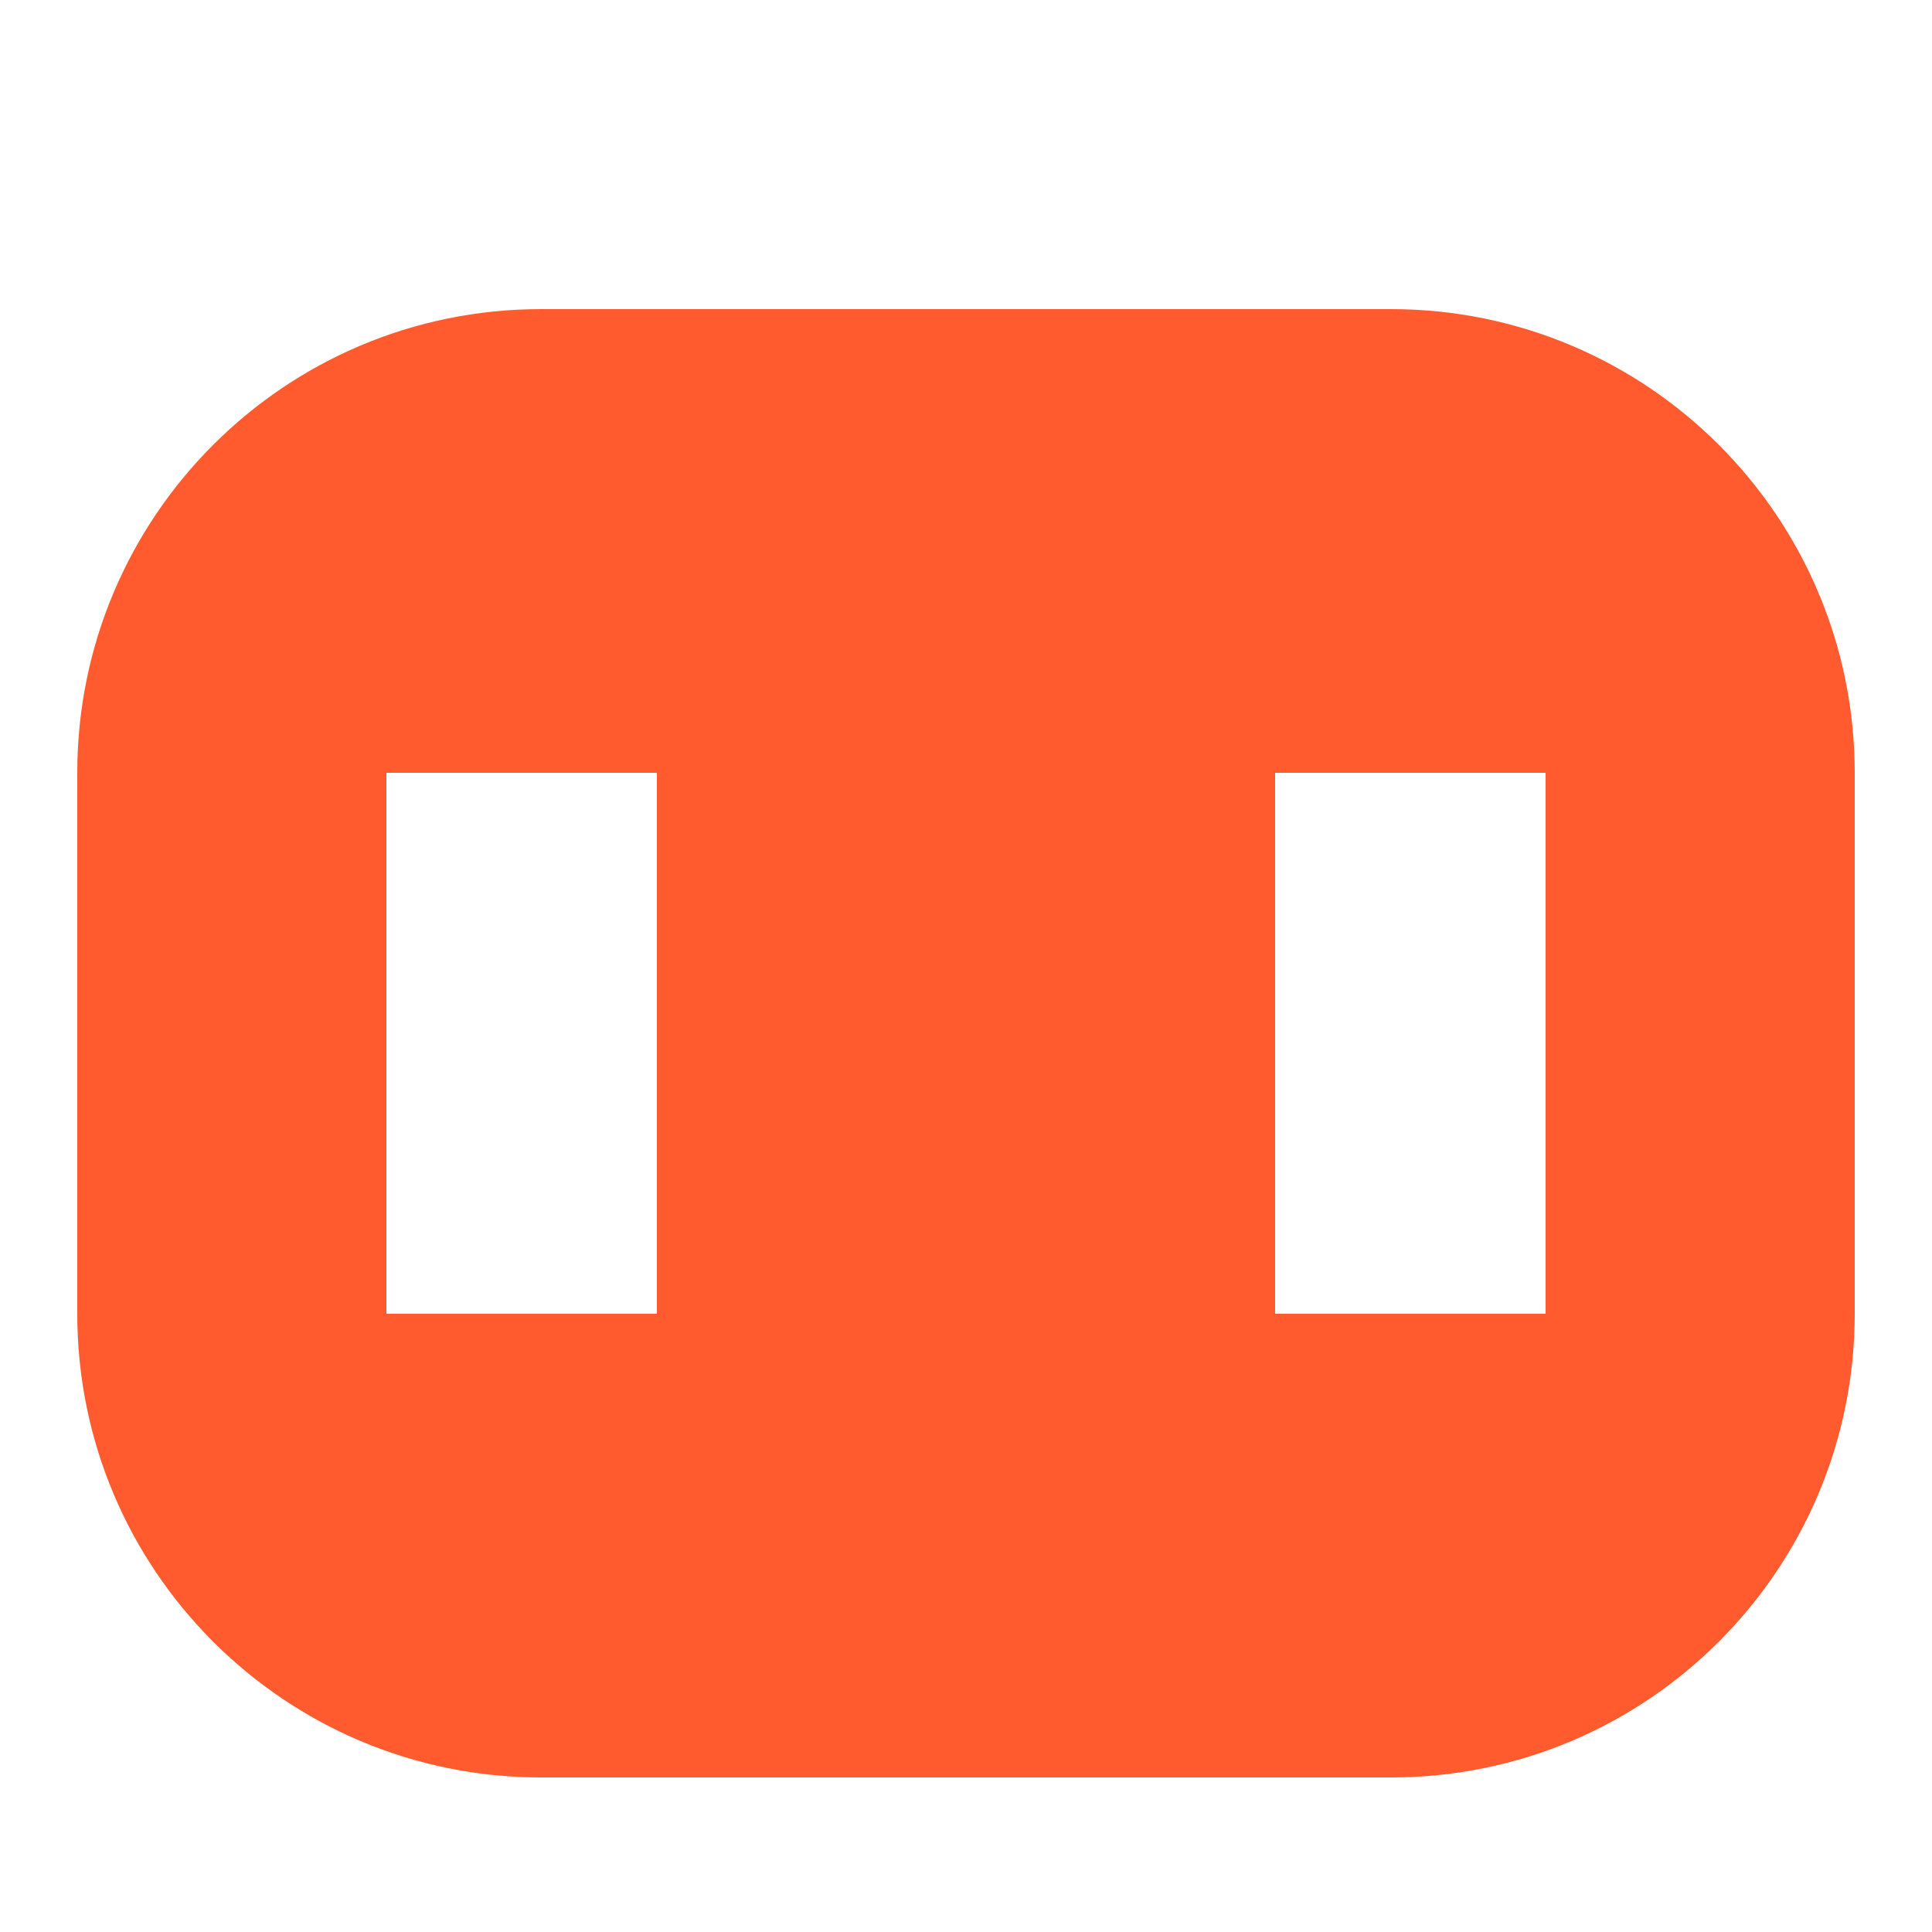
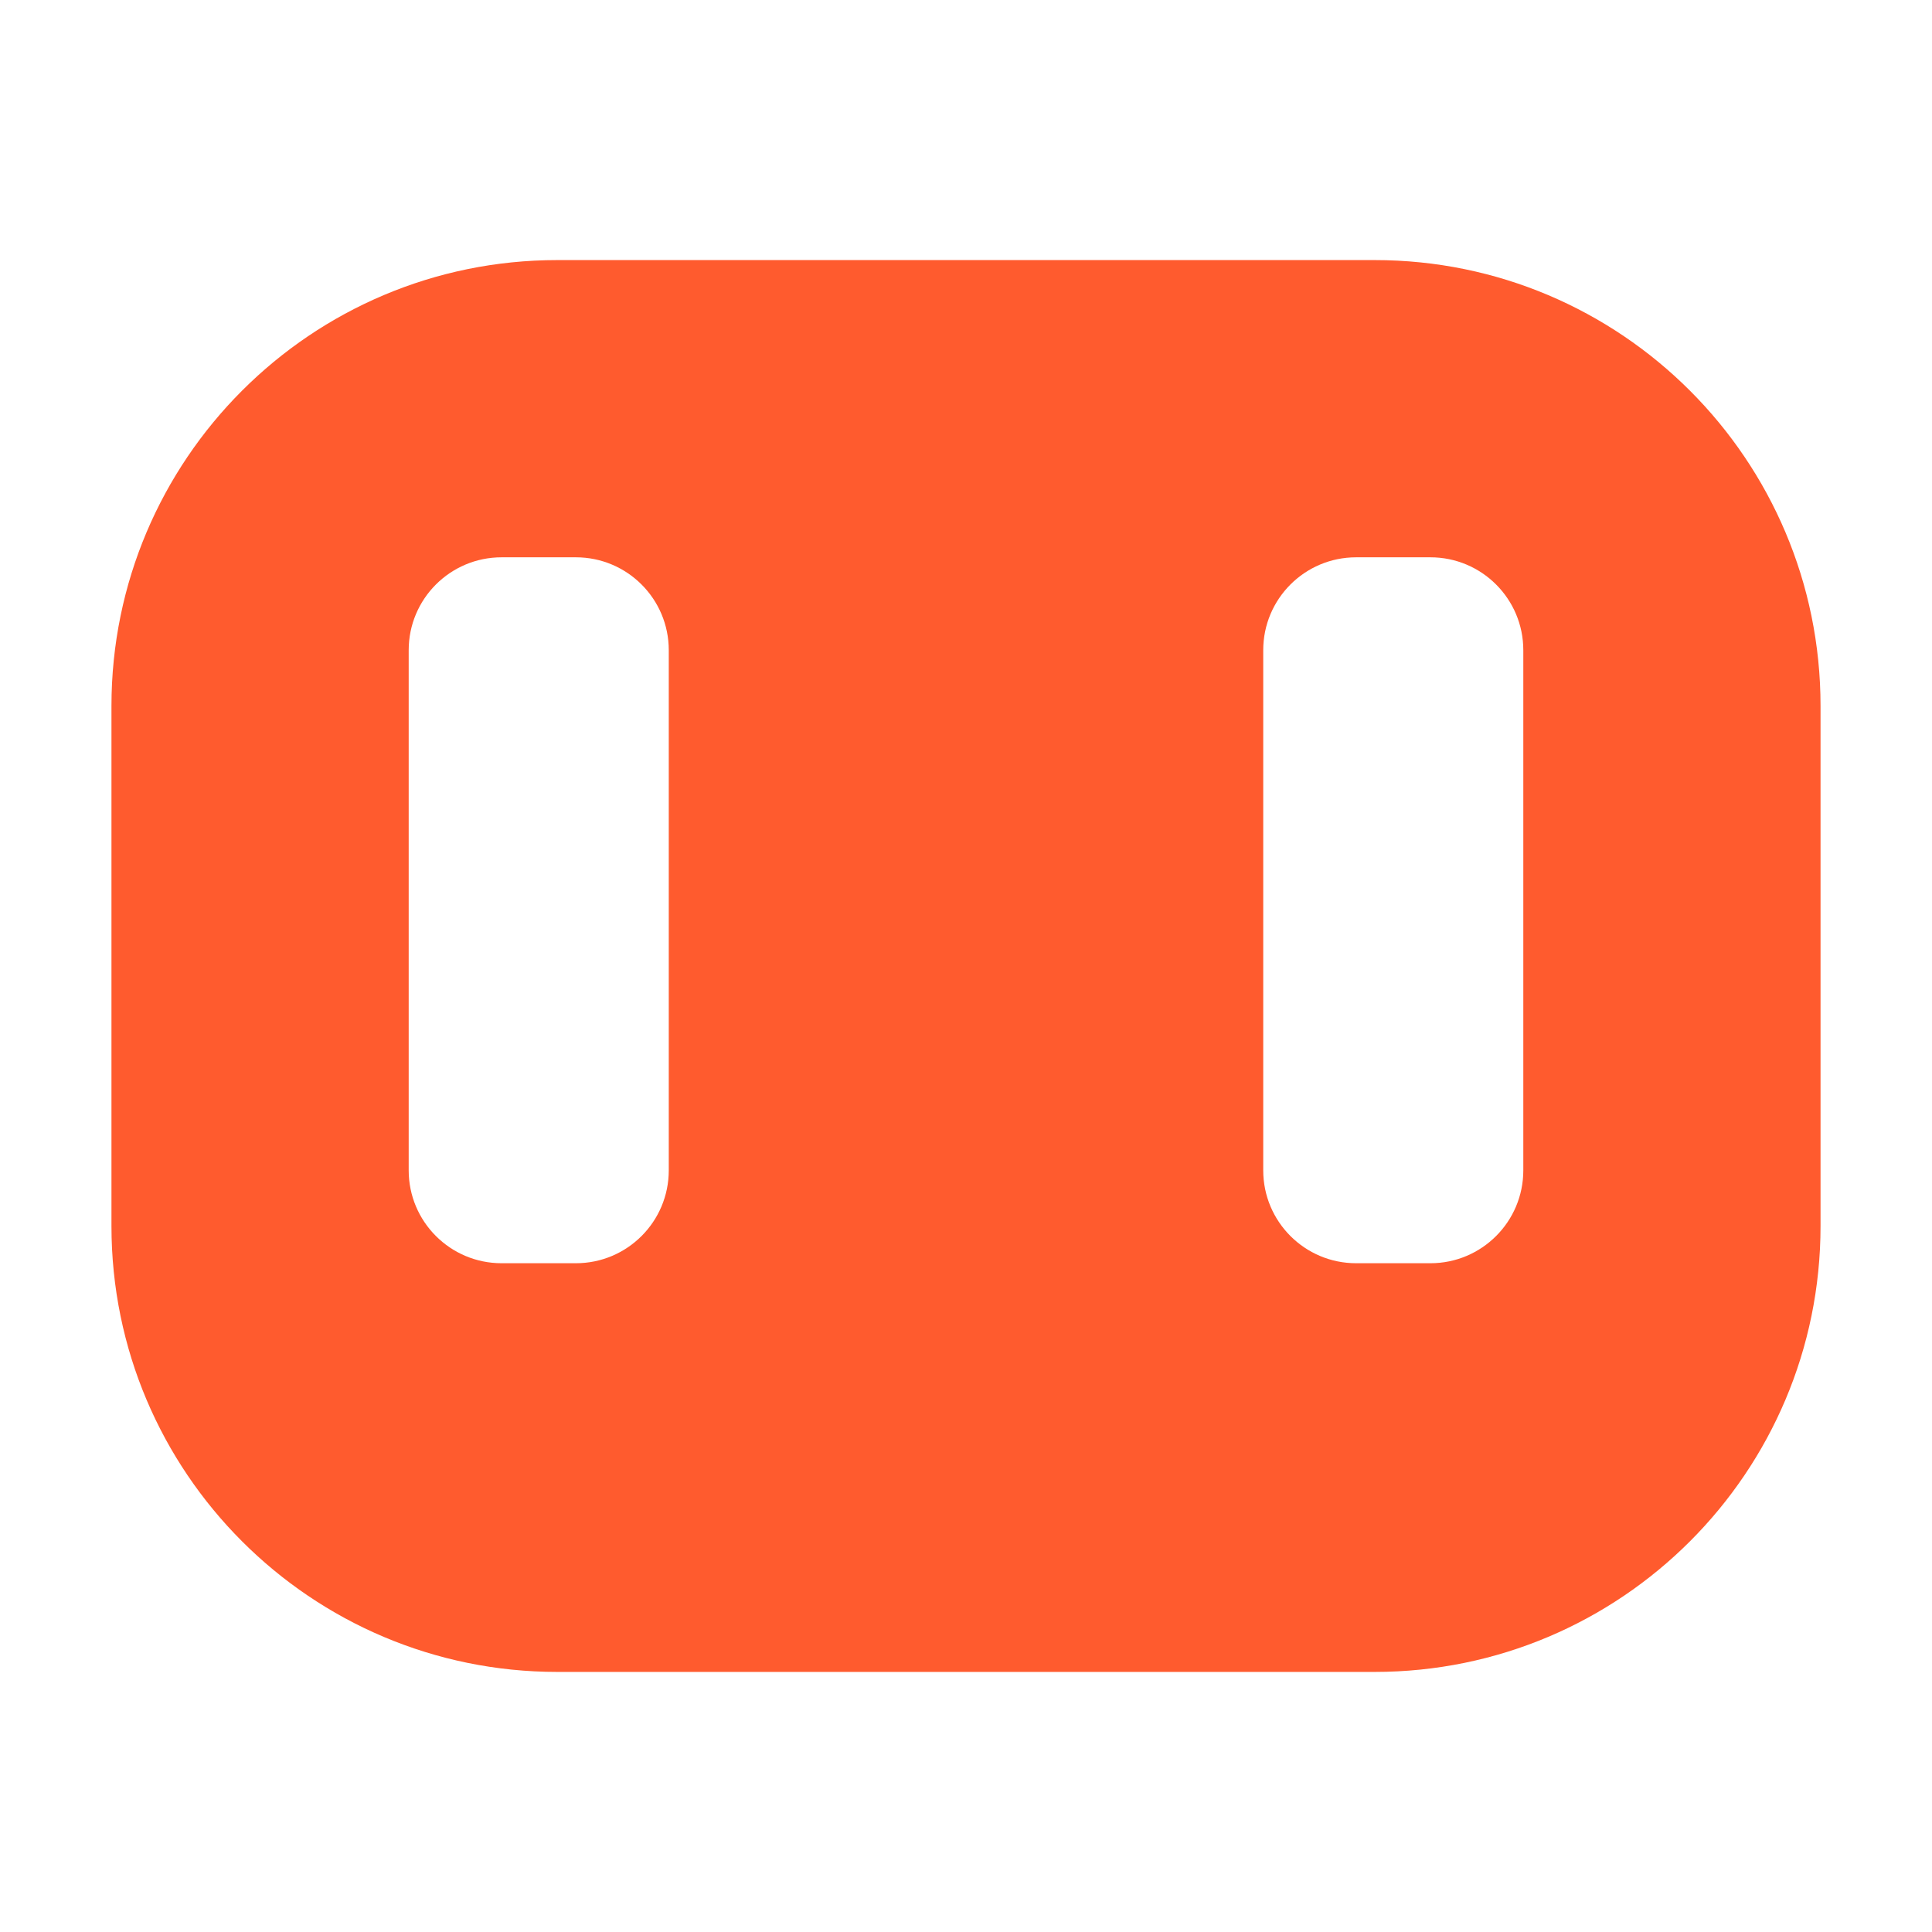
- <svg xmlns="http://www.w3.org/2000/svg" viewBox="90 -50 50 50" width="50" height="50">
-   <path fill="#FF5B2E" fill-rule="evenodd" transform="translate(0 6)" d="M104 -48H126A12 12 0 0 1 138 -36V-22A12 12 0 0 1 126 -10H104A12 12 0 0 1 92 -22V-36A12 12 0 0 1 104 -48ZM100 -36V-22H107V-36ZM123 -36V-22H130V-36Z" />
+ <svg xmlns="http://www.w3.org/2000/svg" viewBox="89 -55 52 52" width="52" height="52">
+   <path fill="#FF5B2E" fill-rule="evenodd" d="M104 -48H126A12 12 0 0 1 138 -36V-22A12 12 0 0 1 126 -10H104A12 12 0 0 1 92 -22V-36A12 12 0 0 1 104 -48ZM102.5 -40H104.5A2.5 2.5 0 0 1 107 -37.5V-23.5A2.5 2.5 0 0 1 104.5 -21H102.5A2.5 2.5 0 0 1 100 -23.5V-37.5A2.5 2.5 0 0 1 102.5 -40ZM125.5 -40H127.5A2.5 2.5 0 0 1 130 -37.5V-23.5A2.5 2.5 0 0 1 127.5 -21H125.5A2.5 2.5 0 0 1 123 -23.5V-37.5A2.5 2.5 0 0 1 125.5 -40Z" />
</svg>
